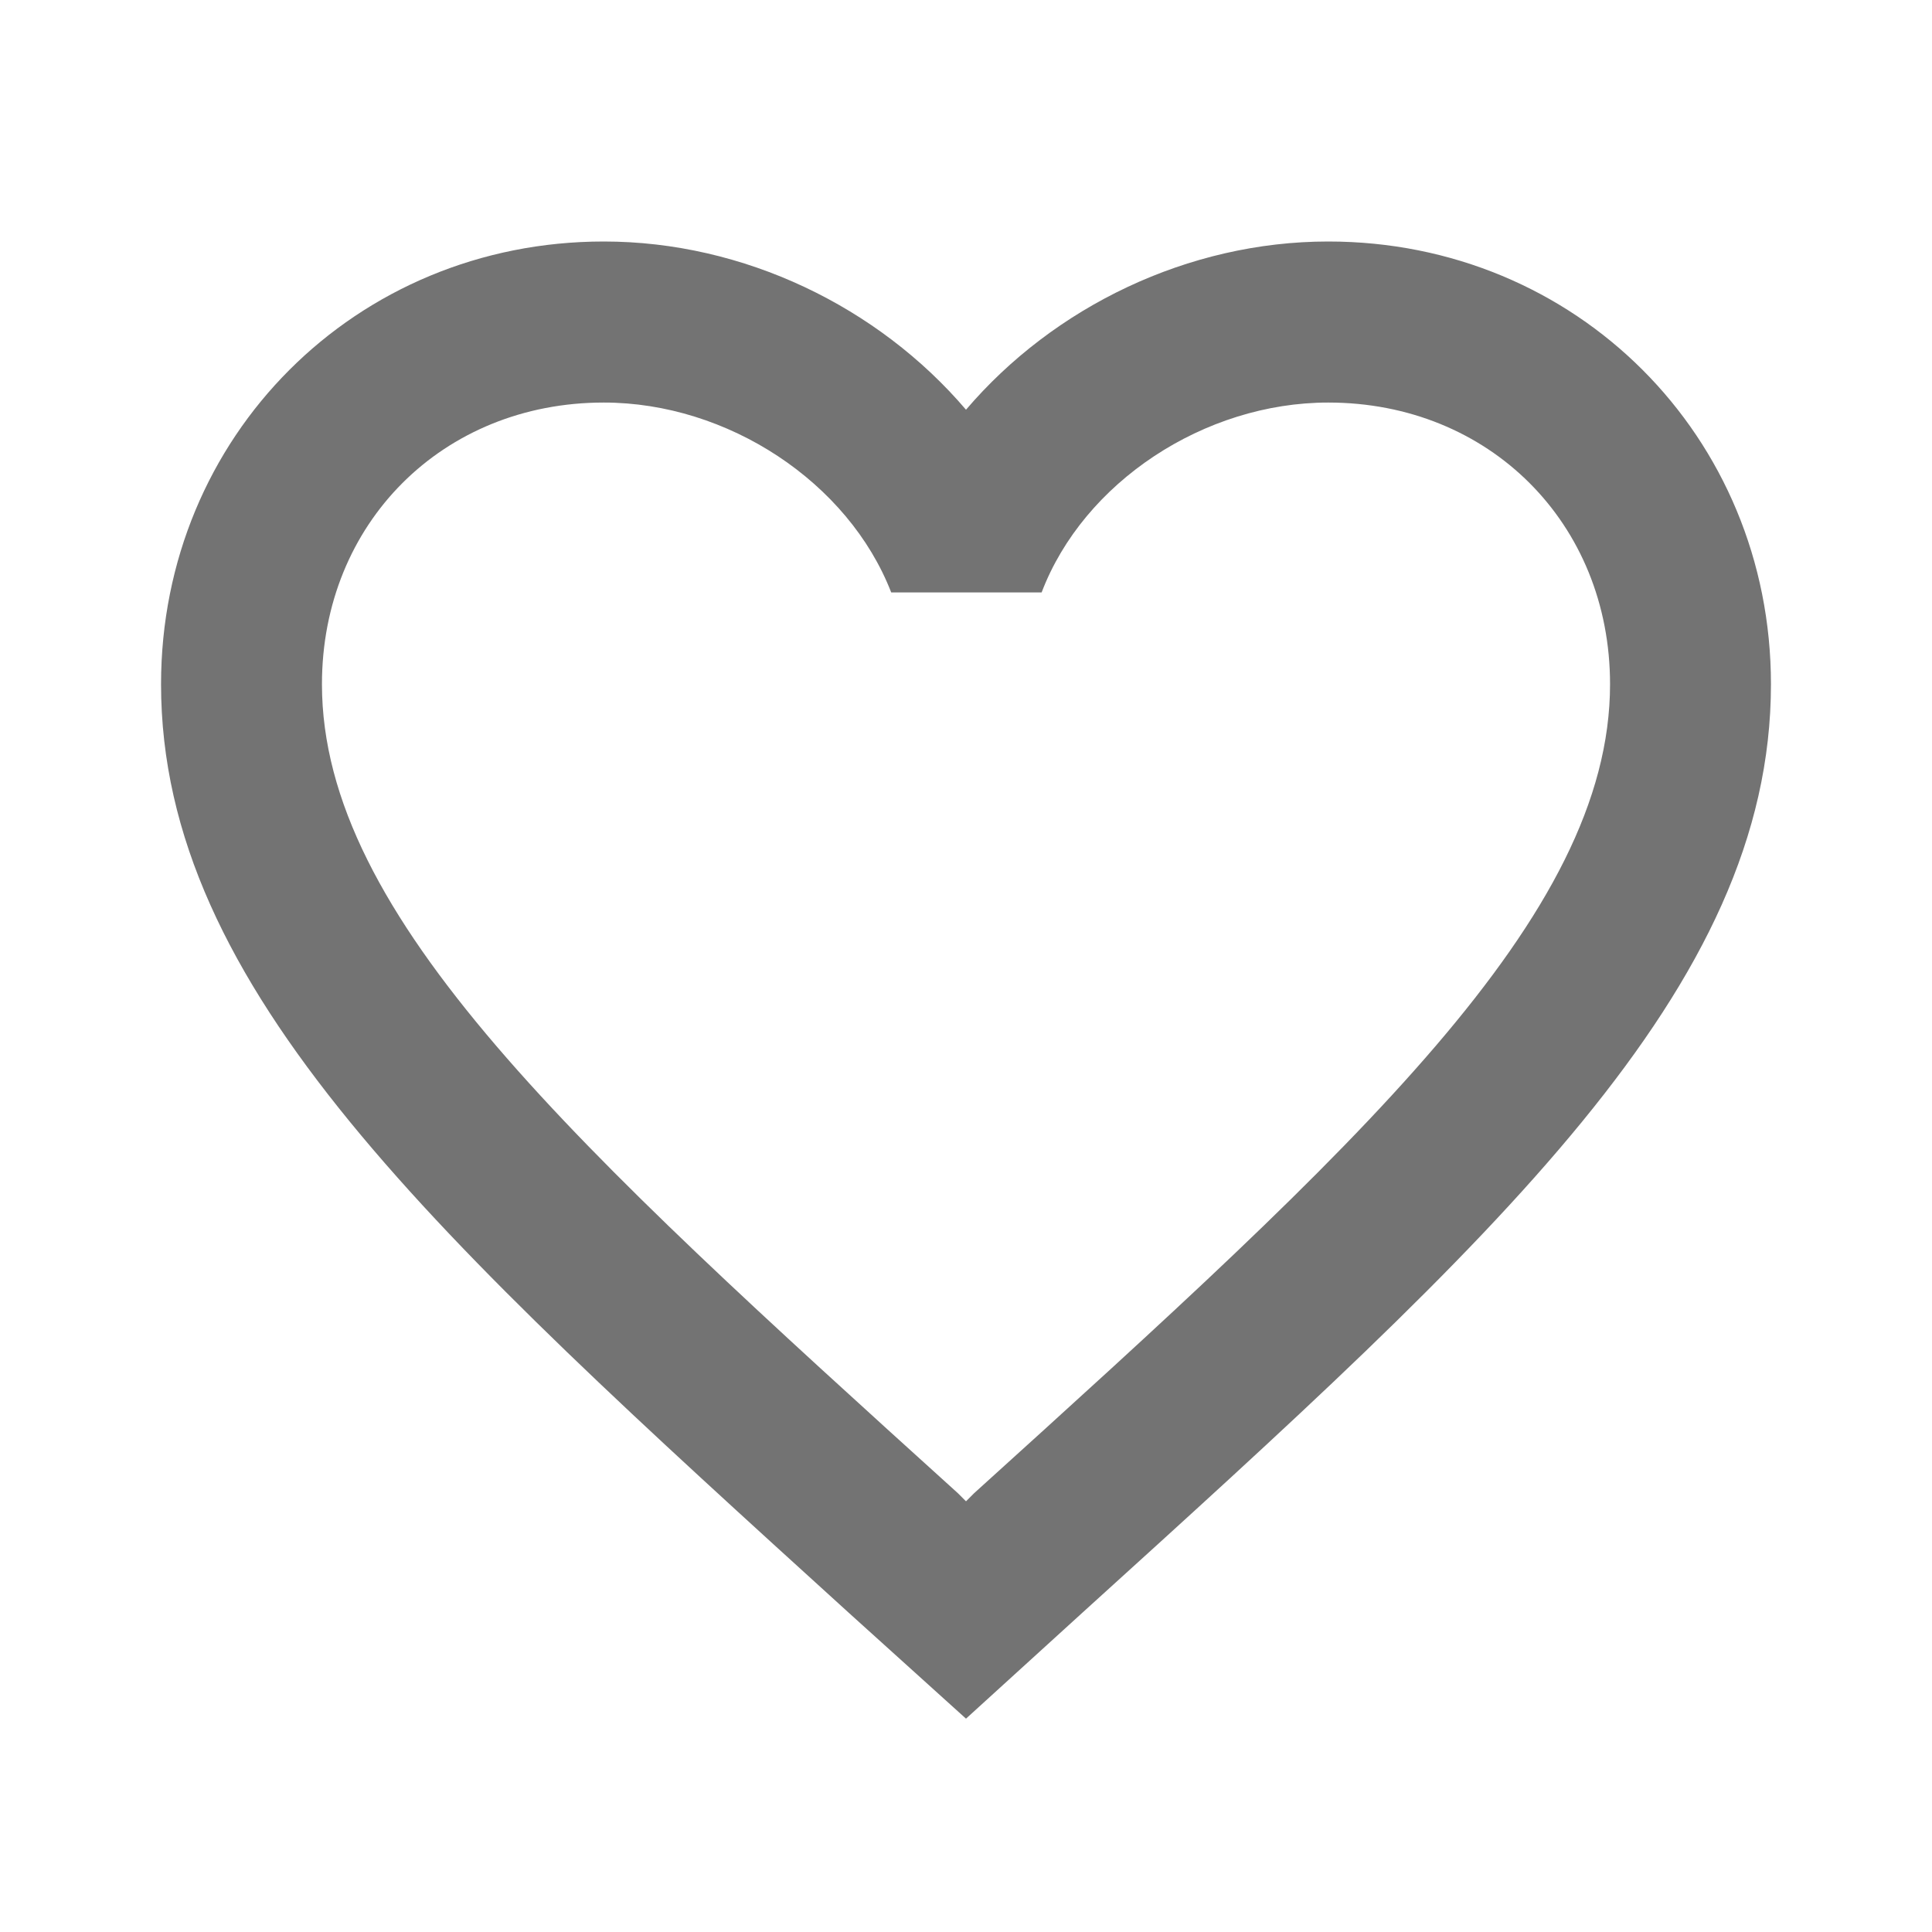
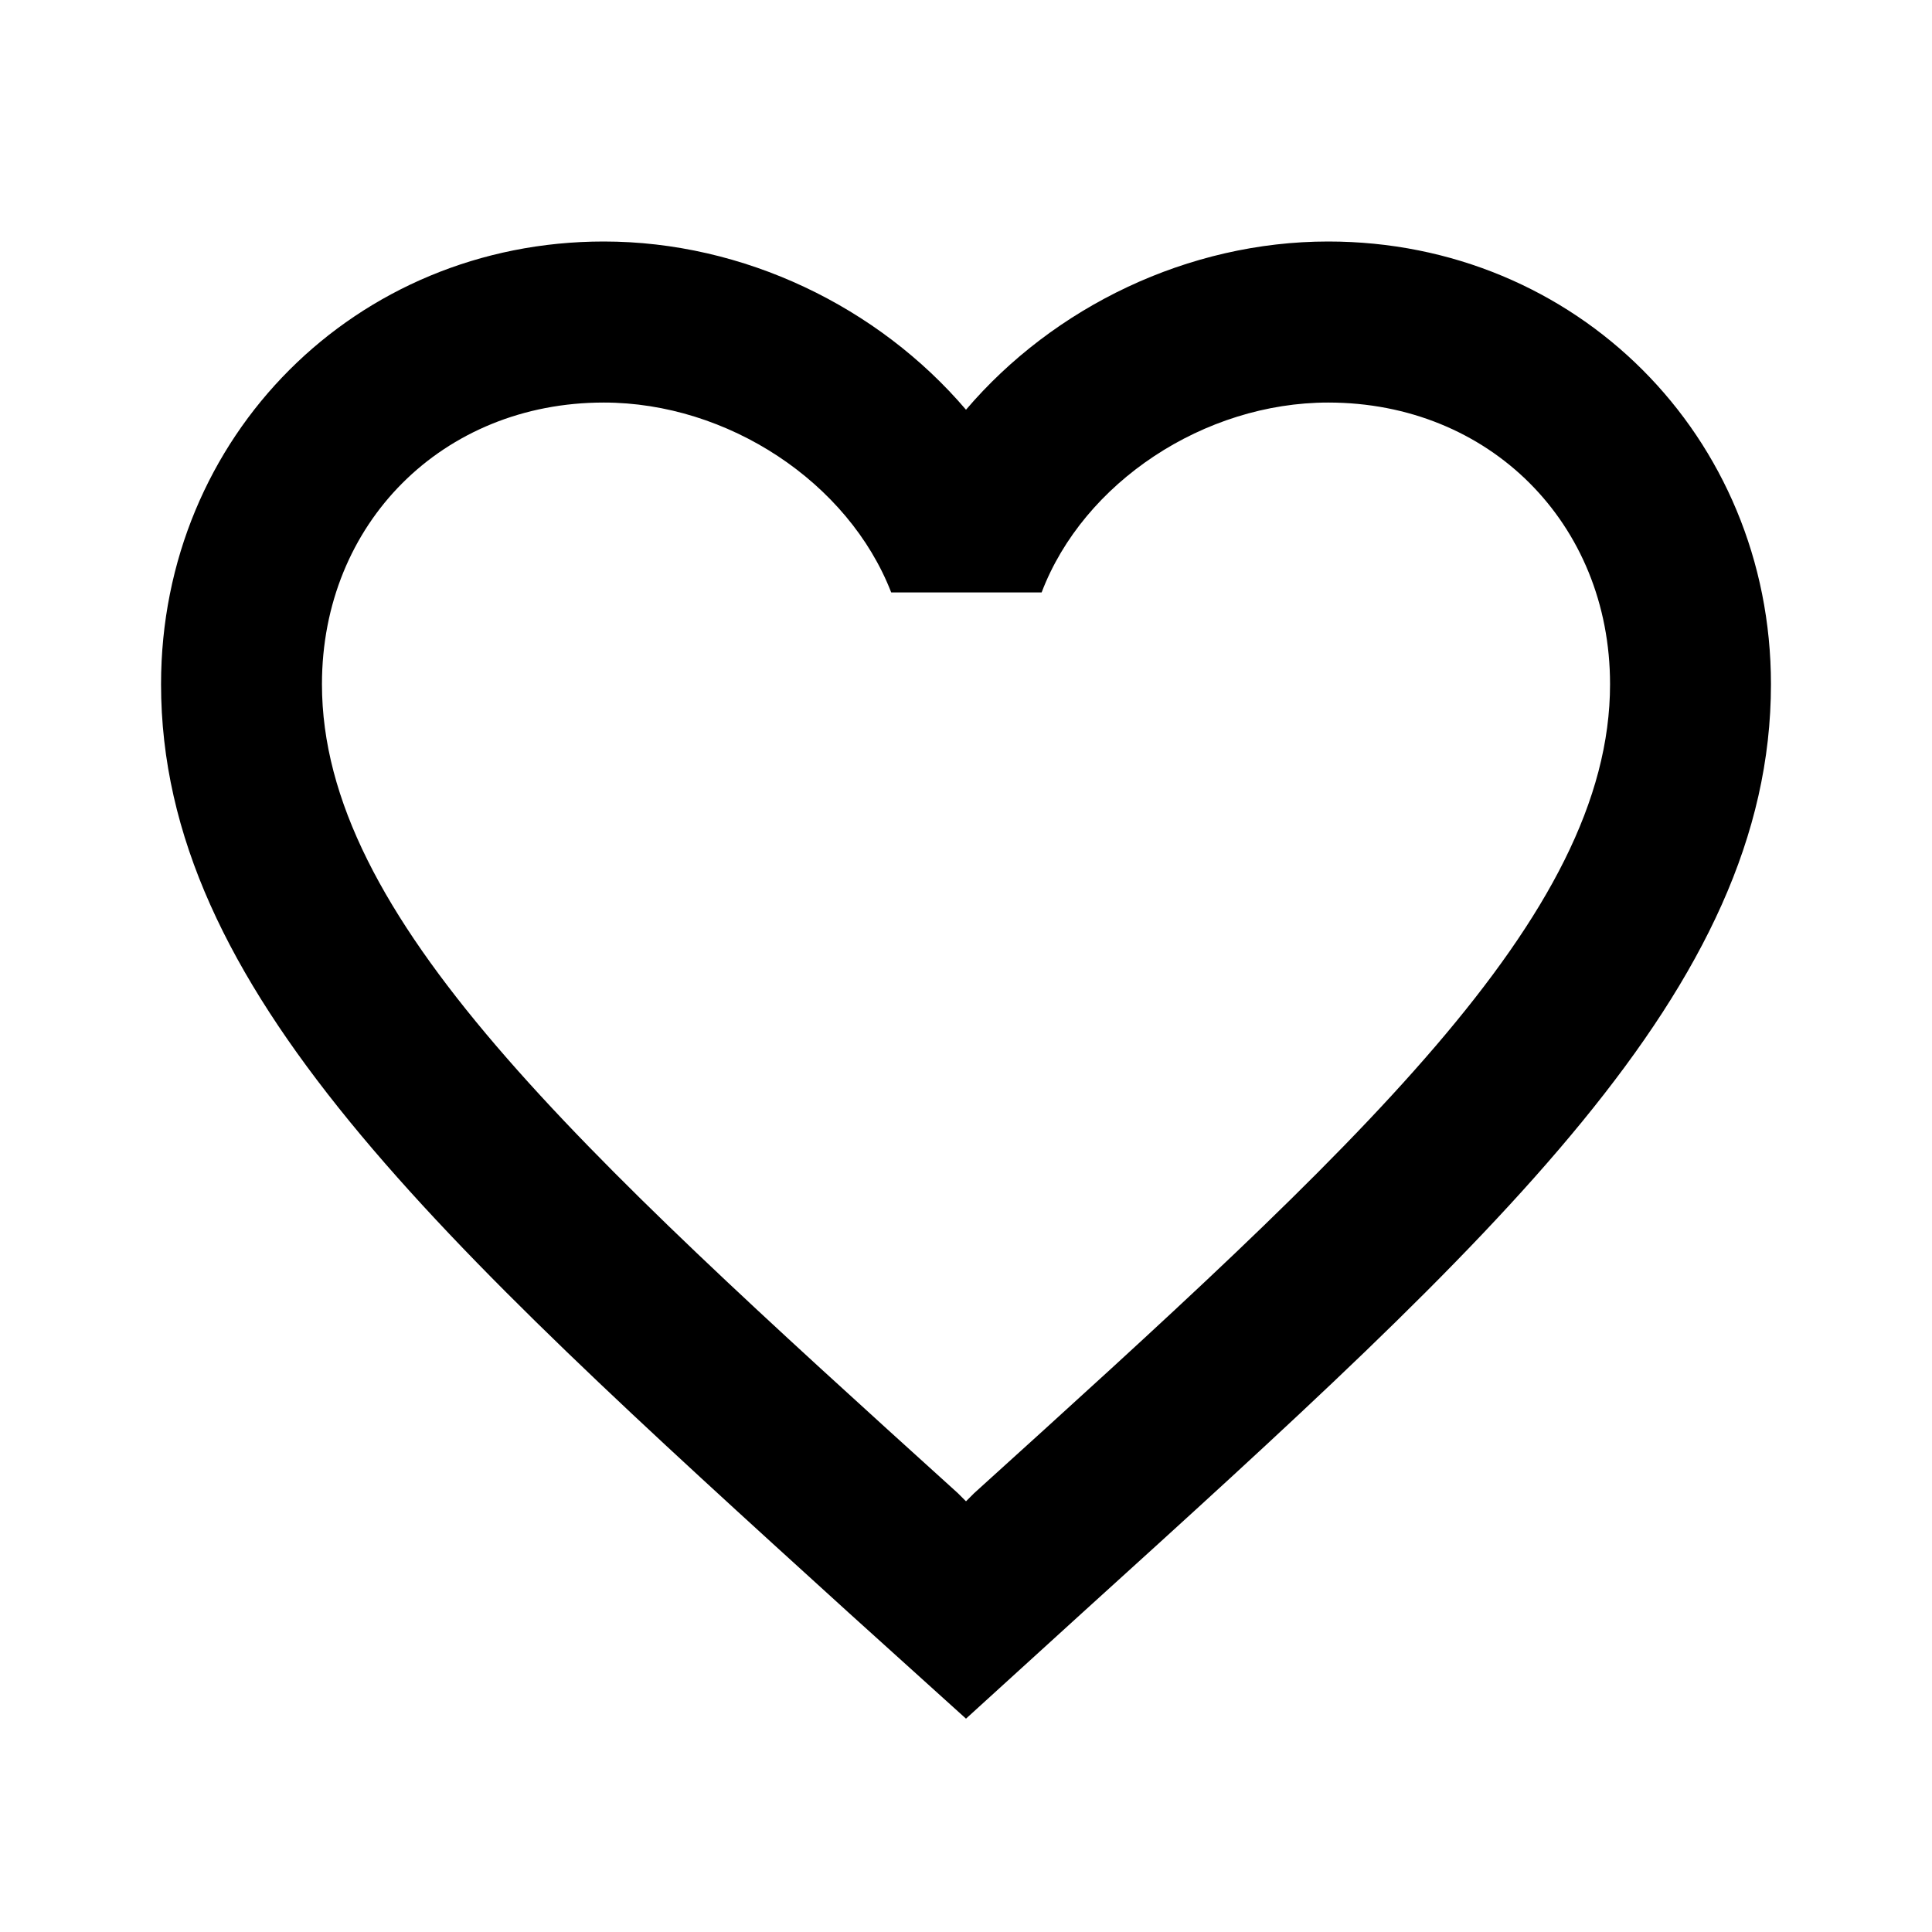
- <svg xmlns="http://www.w3.org/2000/svg" viewBox="0 0 14 14" fill="">
-   <path id="favorite" d="M9.625 1.75C8.61 1.75 7.636 2.223 7 2.969C6.364 2.223 5.39 1.75 4.375 1.75C2.578 1.75 1.167 3.162 1.167 4.958C1.167 7.163 3.15 8.96 6.154 11.69L7 12.454L7.846 11.684C10.85 8.96 12.833 7.163 12.833 4.958C12.833 3.162 11.422 1.75 9.625 1.75ZM7.058 10.821L7 10.879L6.942 10.821C4.165 8.307 2.333 6.644 2.333 4.958C2.333 3.792 3.208 2.917 4.375 2.917C5.273 2.917 6.148 3.494 6.458 4.293H7.548C7.852 3.494 8.727 2.917 9.625 2.917C10.792 2.917 11.667 3.792 11.667 4.958C11.667 6.644 9.835 8.307 7.058 10.821Z" fill="" fill-opacity="0.55" />
+ <svg xmlns="http://www.w3.org/2000/svg" viewBox="0 0 14 14">
+   <path id="favorite" d="M9.625 1.75C8.61 1.75 7.636 2.223 7 2.969C6.364 2.223 5.39 1.75 4.375 1.75C2.578 1.75 1.167 3.162 1.167 4.958C1.167 7.163 3.15 8.96 6.154 11.69L7 12.454L7.846 11.684C10.85 8.96 12.833 7.163 12.833 4.958C12.833 3.162 11.422 1.75 9.625 1.75ZM7.058 10.821L7 10.879L6.942 10.821C4.165 8.307 2.333 6.644 2.333 4.958C2.333 3.792 3.208 2.917 4.375 2.917C5.273 2.917 6.148 3.494 6.458 4.293H7.548C7.852 3.494 8.727 2.917 9.625 2.917C10.792 2.917 11.667 3.792 11.667 4.958C11.667 6.644 9.835 8.307 7.058 10.821Z" />
</svg>
